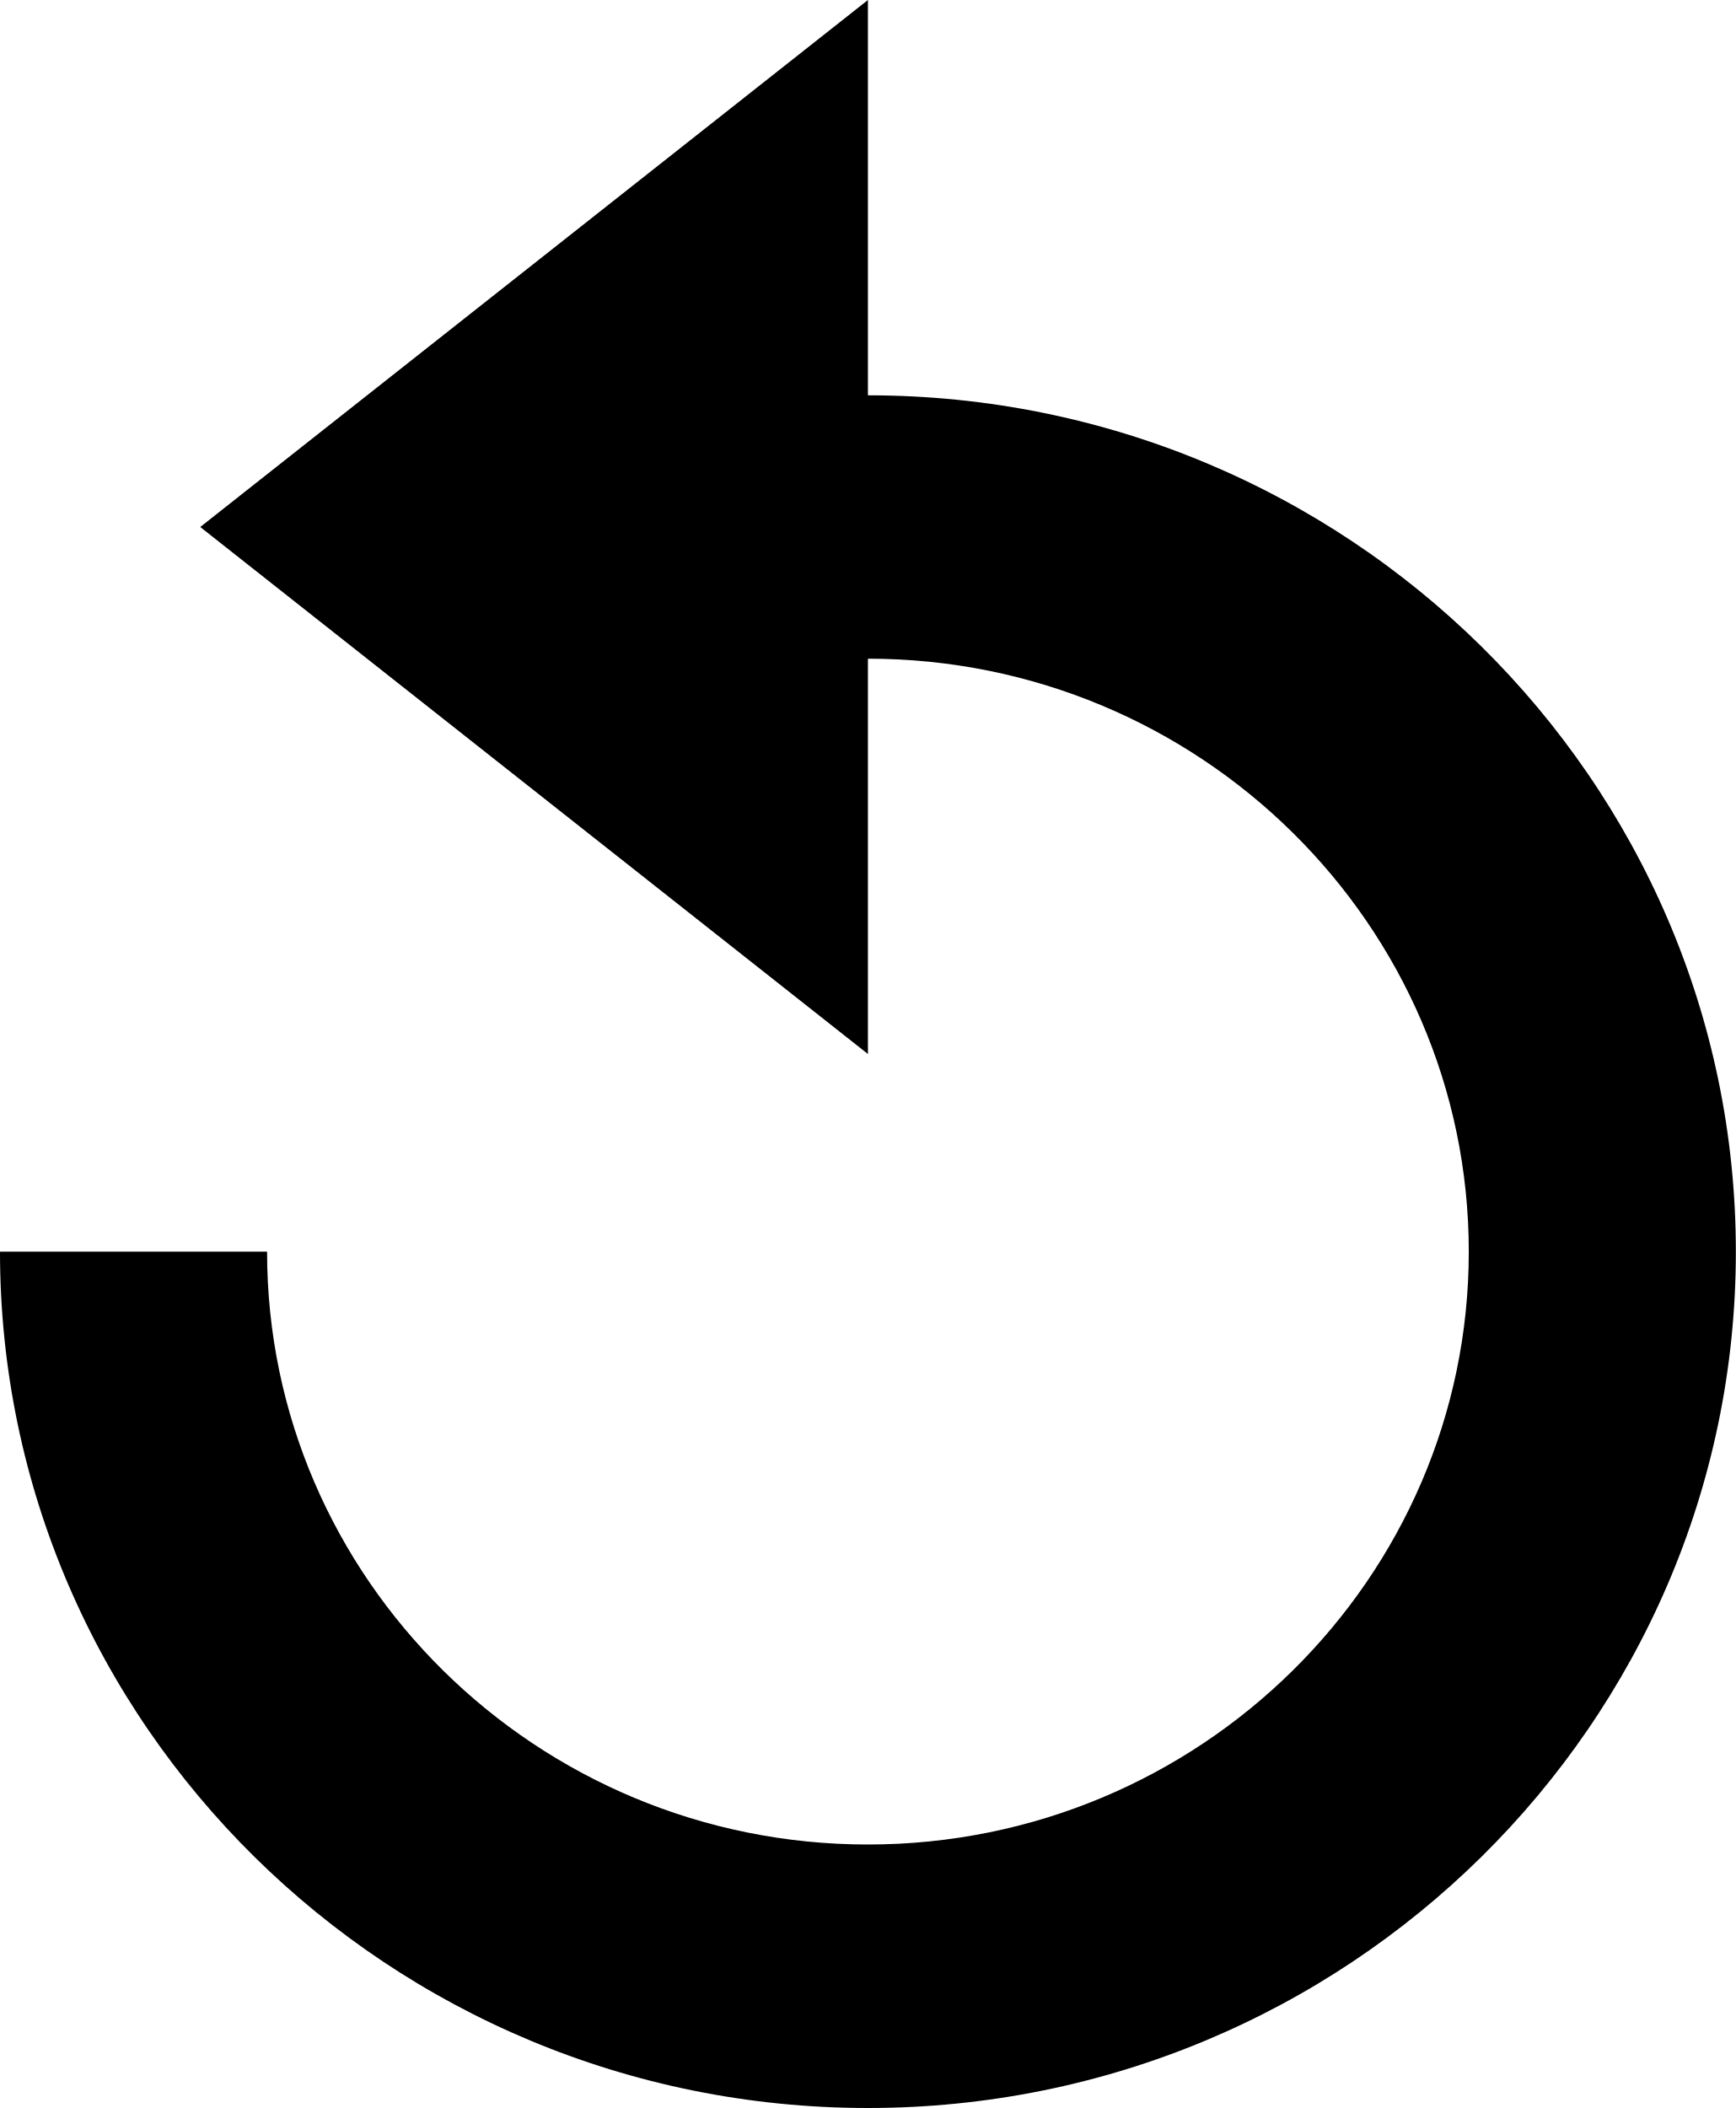
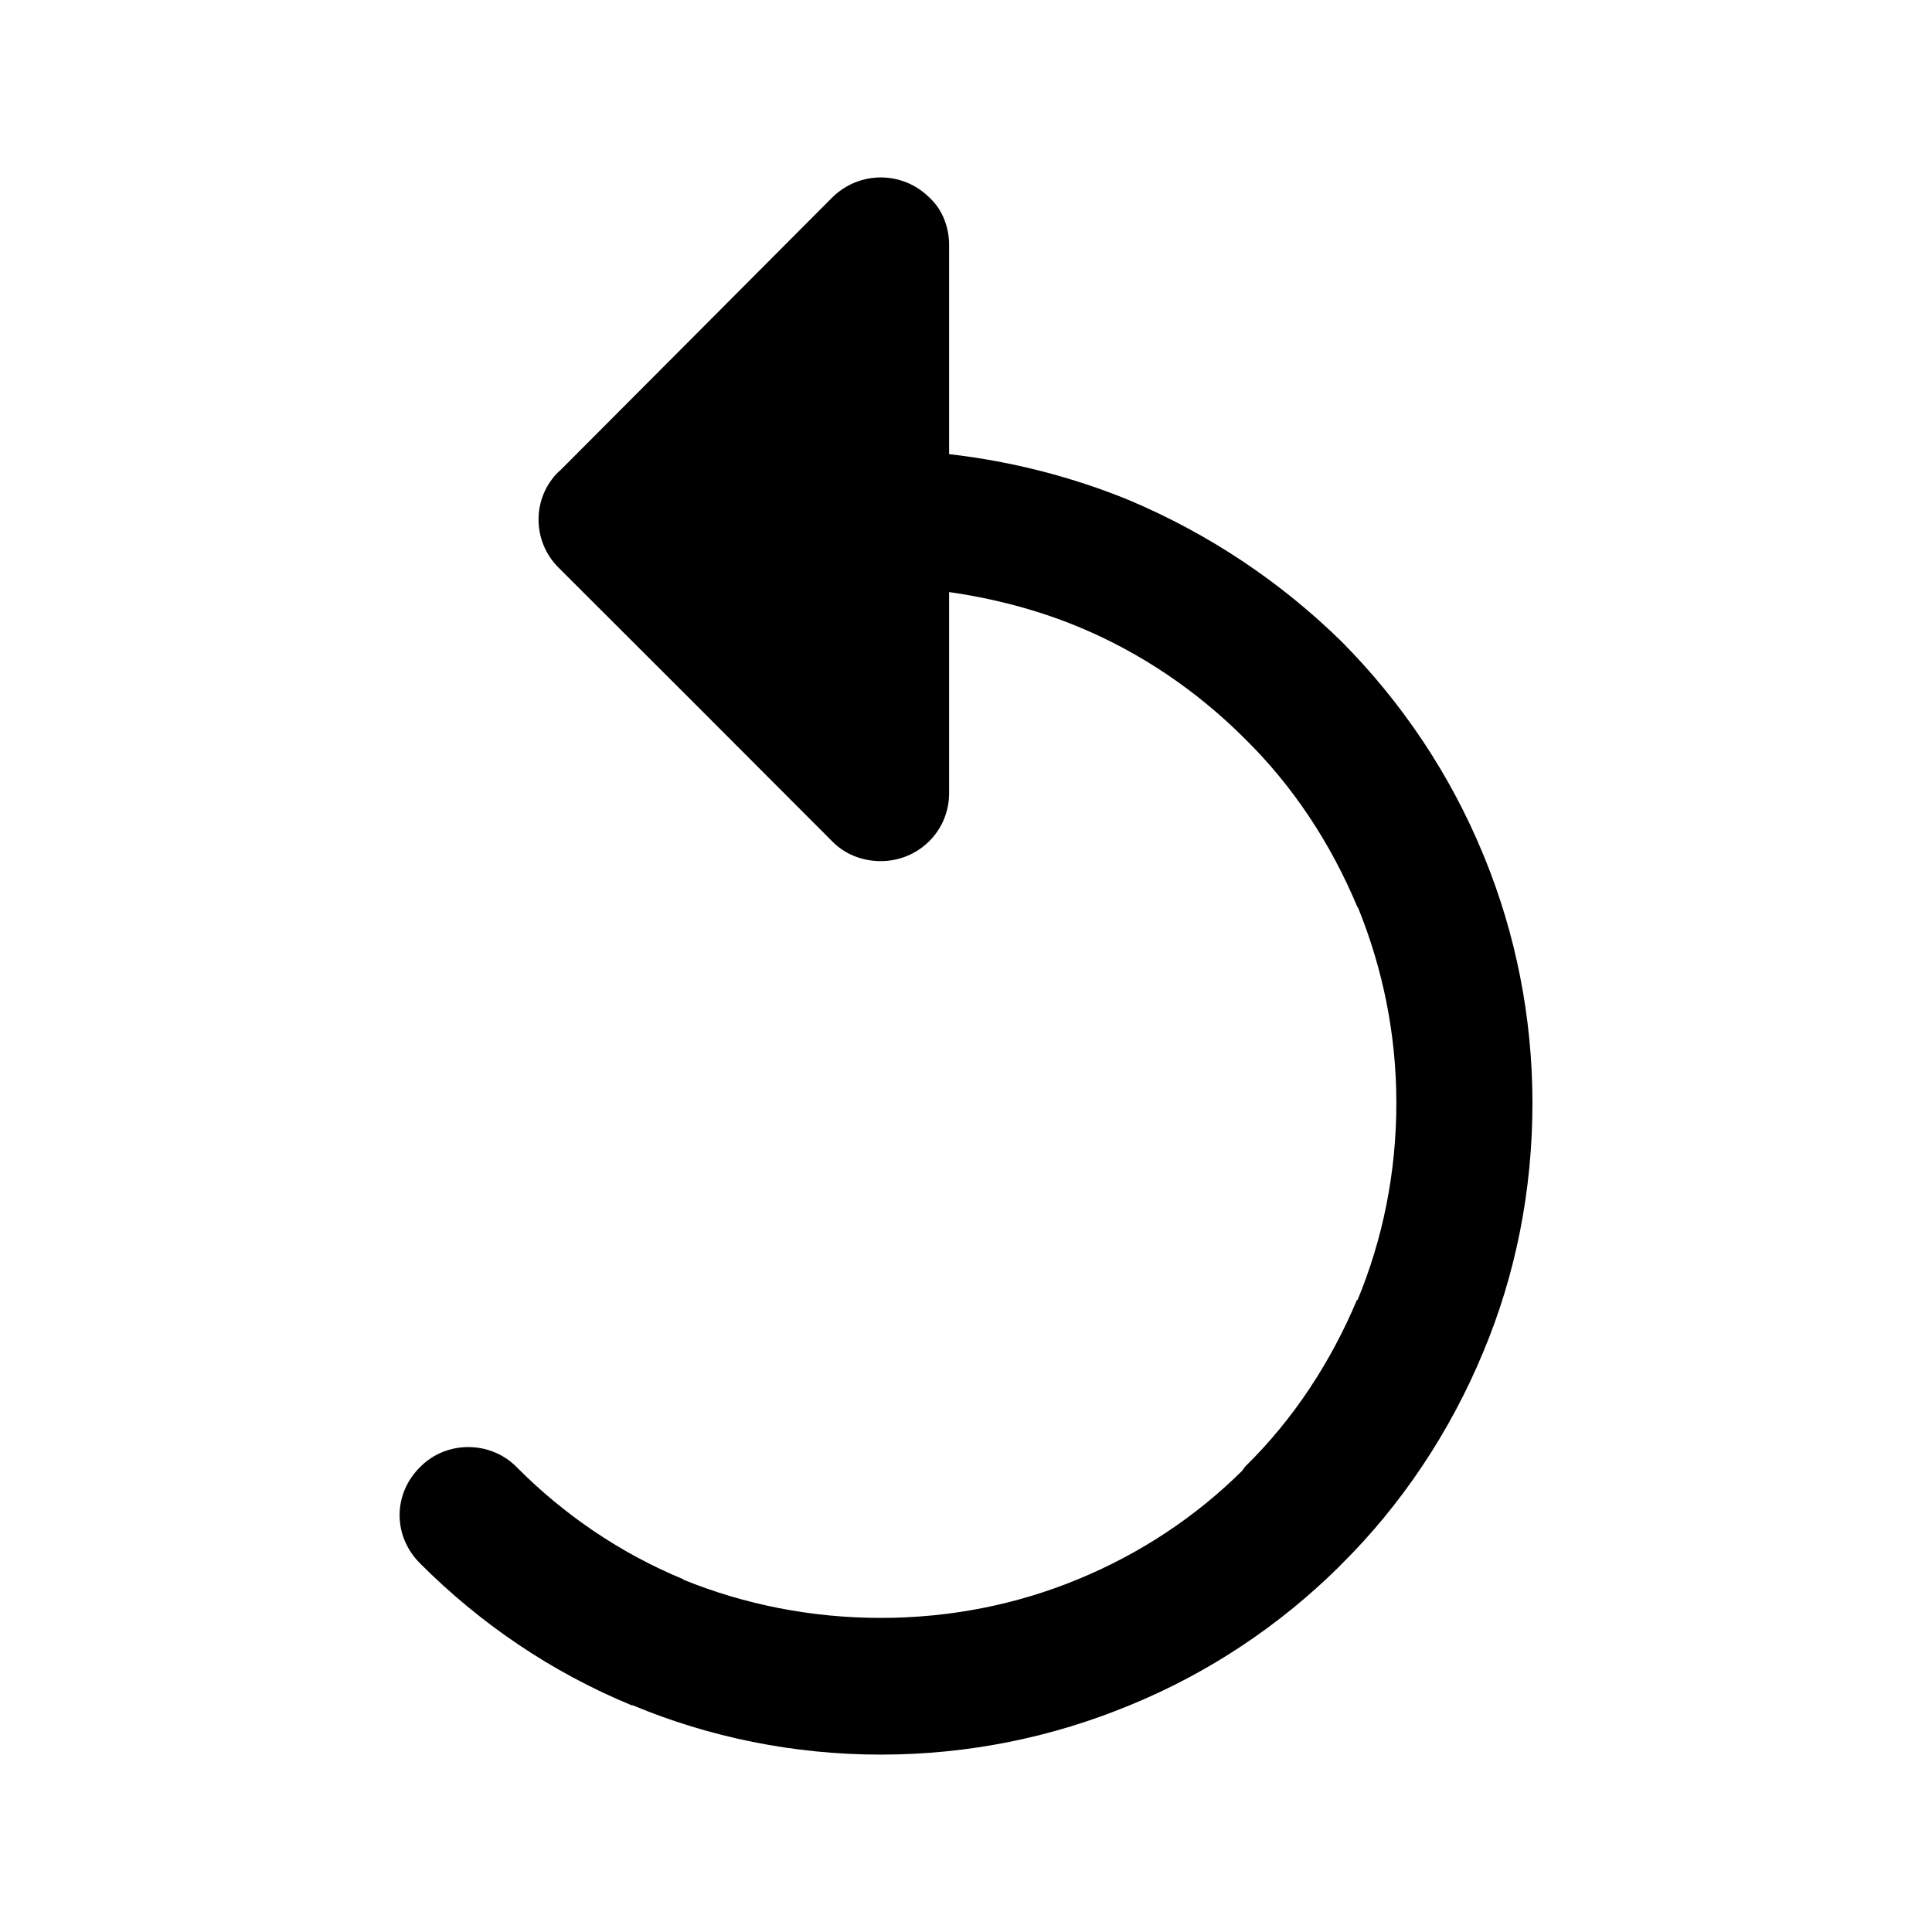
- <svg xmlns="http://www.w3.org/2000/svg" width="14px" height="17px" viewBox="0 0 14 17" version="1.1">
-   <defs />
-   <g id="Page-1" stroke="none" stroke-width="1" fill="none" fill-rule="evenodd">
-     <g id="undo" fill="#000000">
-       <g id="Capa_1">
-         <path d="M7,14.875 C9.672,14.875 11.846,12.73 11.846,10.094 C11.846,7.457 9.672,5.312 7,5.312 L7,8.5 L1.615,4.25 L7,0 L7,3.188 C10.86,3.188 14,6.286 14,10.094 C14,13.902 10.86,17 7,17 C3.14,17 0,13.902 0,10.094 L2.154,10.094 C2.154,12.73 4.328,14.875 7,14.875 L7,14.875 Z" id="Shape" />
-       </g>
-     </g>
-   </g>
+ <svg xmlns="http://www.w3.org/2000/svg" version="1.1" id="图层_1" x="0px" y="0px" width="28.35px" height="28.35px" viewBox="0 0 28.35 28.35" enable-background="new 0 0 28.35 28.35" xml:space="preserve">
+   <path d="M13.927,6.664L13.927,6.664c0.929,0.106,1.826,0.34,2.65,0.679c1.167,0.494,2.218,1.196,3.115,2.077  c0.875,0.884,1.586,1.935,2.071,3.115l0.019,0.045c0.458,1.121,0.705,2.346,0.705,3.605c0,1.285-0.247,2.522-0.724,3.659l0,0  c-0.484,1.167-1.196,2.234-2.071,3.102l-0.057,0.058c-0.866,0.853-1.904,1.548-3.058,2.019c-1.131,0.468-2.361,0.724-3.653,0.724  c-1.282,0-2.519-0.256-3.64-0.724H9.268c-1.173-0.484-2.218-1.195-3.099-2.077c-0.407-0.4-0.407-1.026,0-1.423  c0.381-0.385,1.023-0.385,1.407,0c0.705,0.711,1.534,1.272,2.451,1.651v0.006c0.891,0.362,1.871,0.561,2.897,0.561  c1.028,0,2.003-0.199,2.894-0.567c0.904-0.372,1.721-0.91,2.41-1.593l0.041-0.058c0.711-0.696,1.259-1.535,1.644-2.451l0.007,0.006  c0.369-0.891,0.57-1.865,0.57-2.894c0-1.009-0.201-1.971-0.557-2.852l-0.02-0.035c-0.385-0.917-0.933-1.756-1.644-2.455l0,0  c-0.695-0.696-1.522-1.263-2.451-1.647c-0.589-0.243-1.231-0.413-1.891-0.507v2.951c0,0.555-0.448,0.997-1.003,0.997  c-0.272,0-0.529-0.102-0.711-0.289l-2.006-2.009L8.201,8.334c-0.398-0.39-0.398-1.032,0-1.416l0.016-0.012l1.99-1.996l2.006-2.013  c0.397-0.391,1.028-0.391,1.423,0c0.199,0.182,0.291,0.446,0.291,0.696v0.041V6.664L13.927,6.664z" />
</svg>
